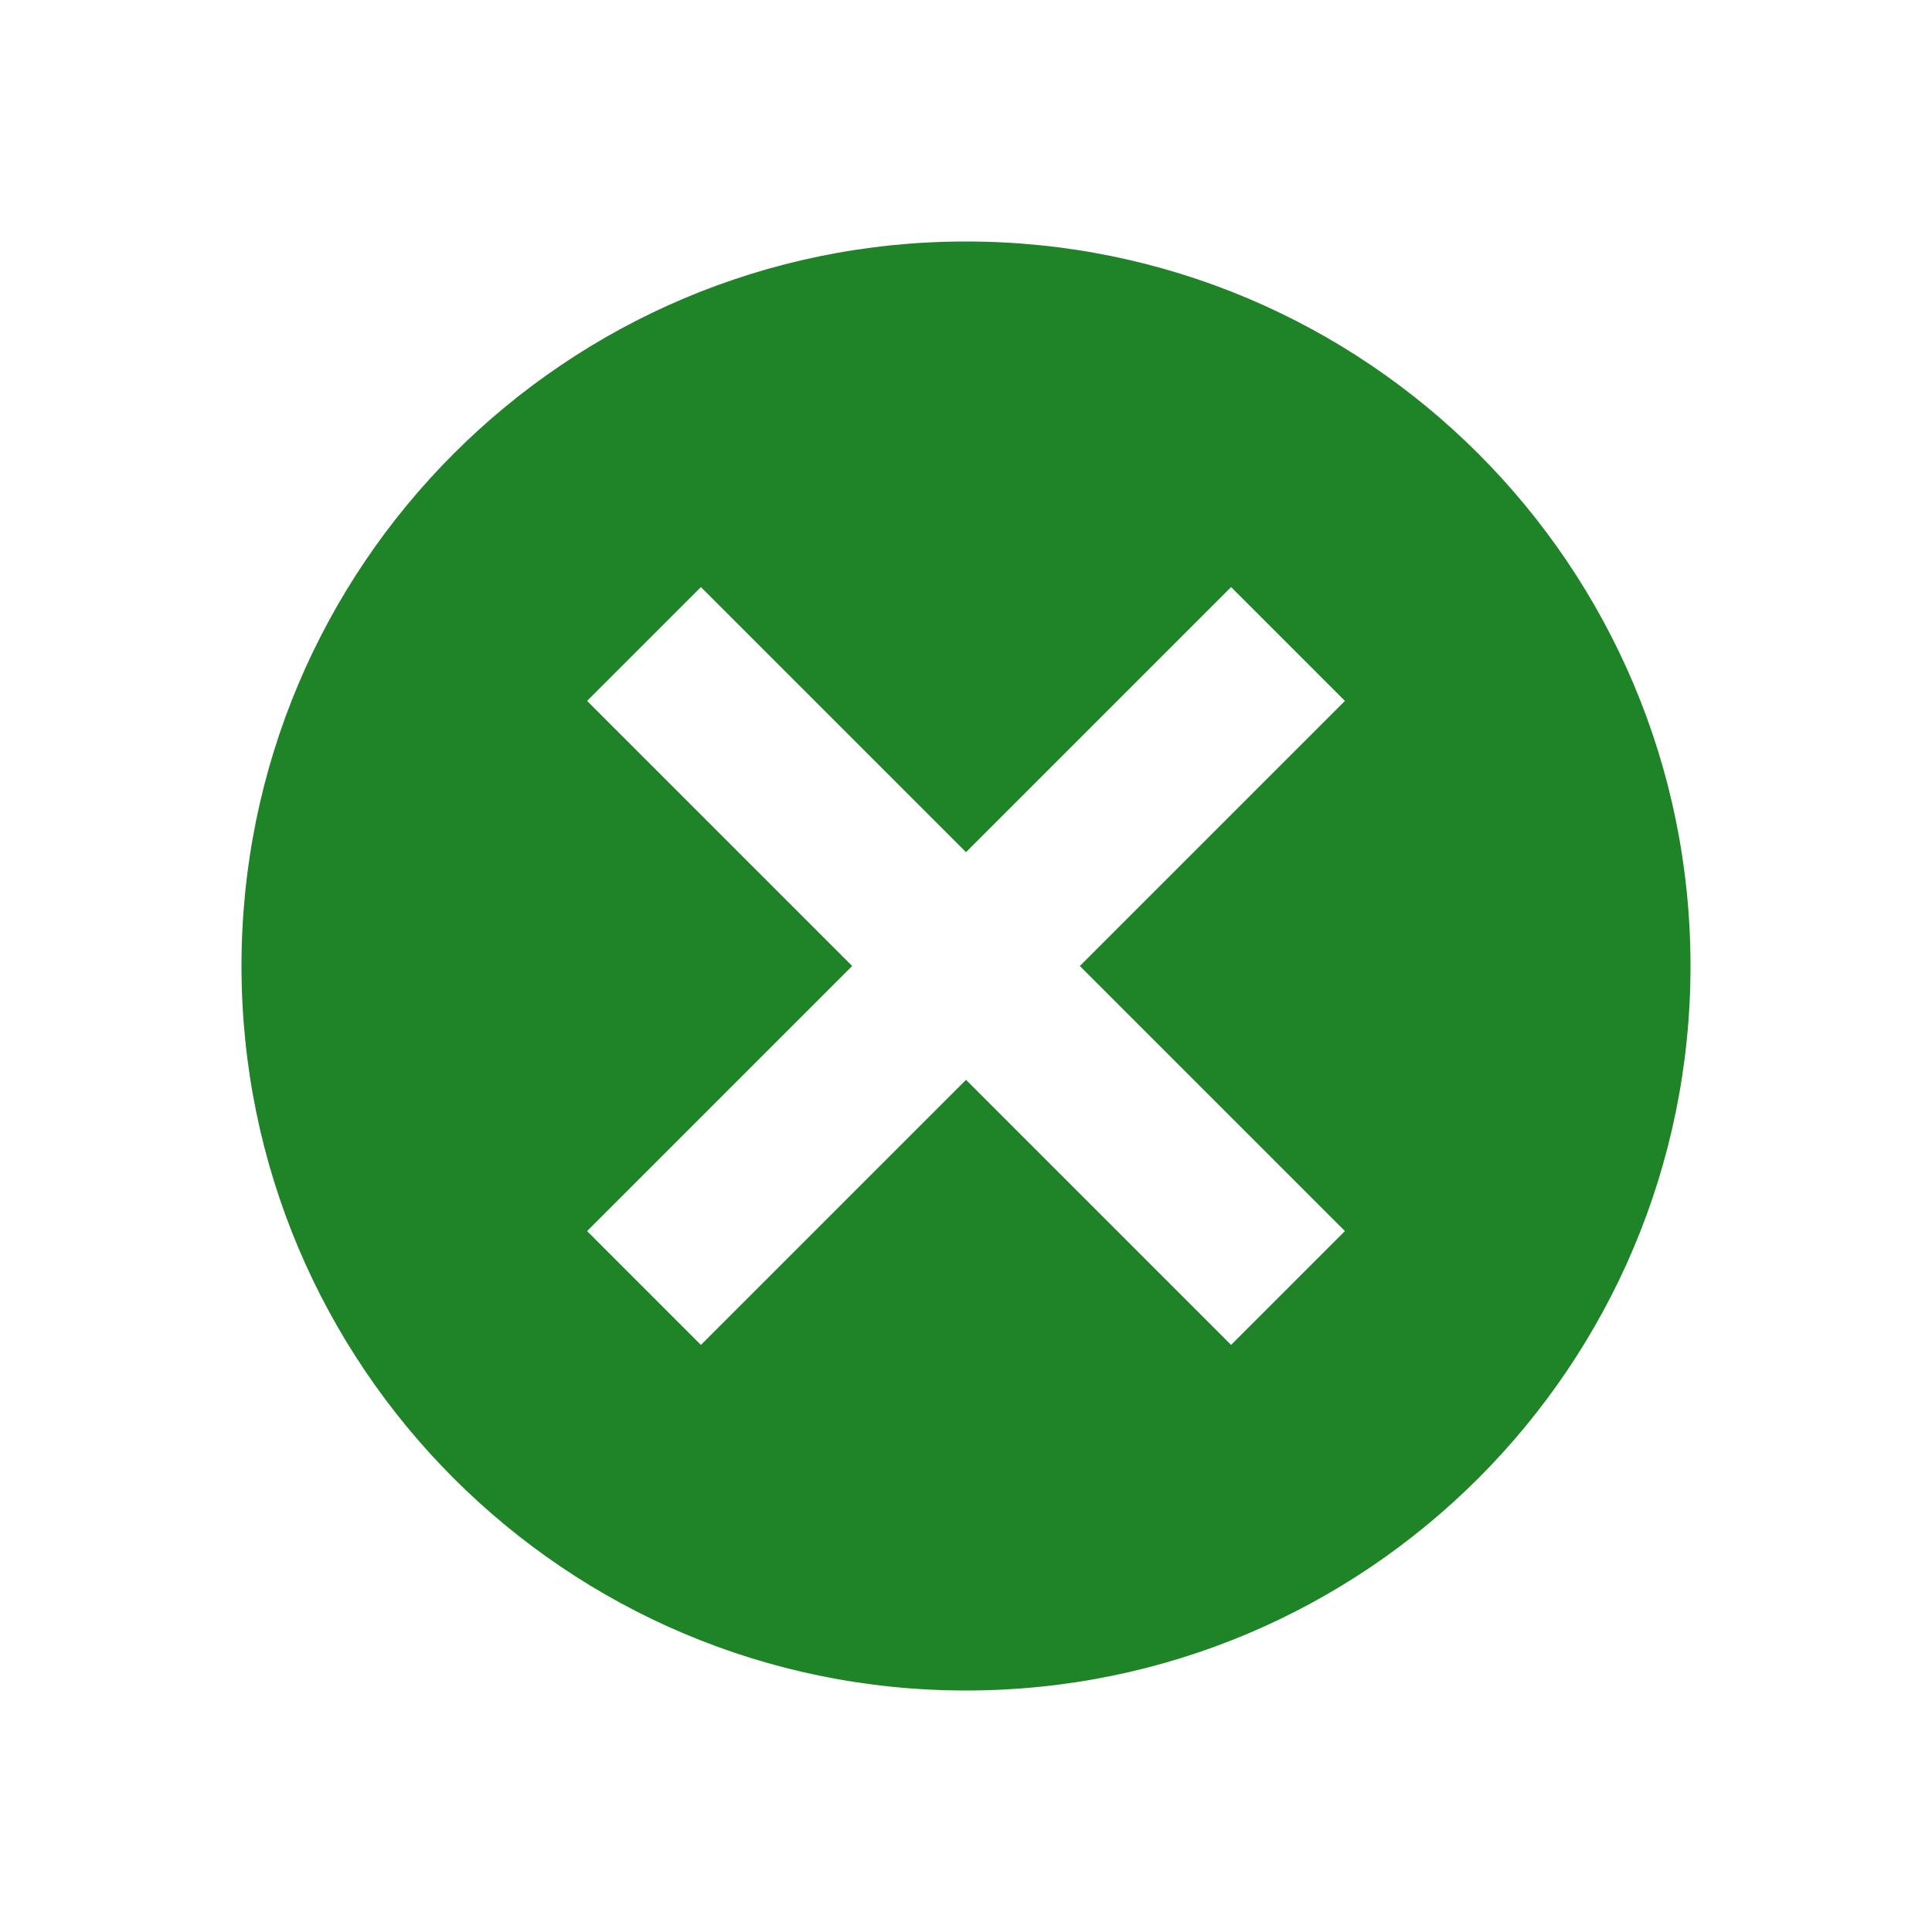
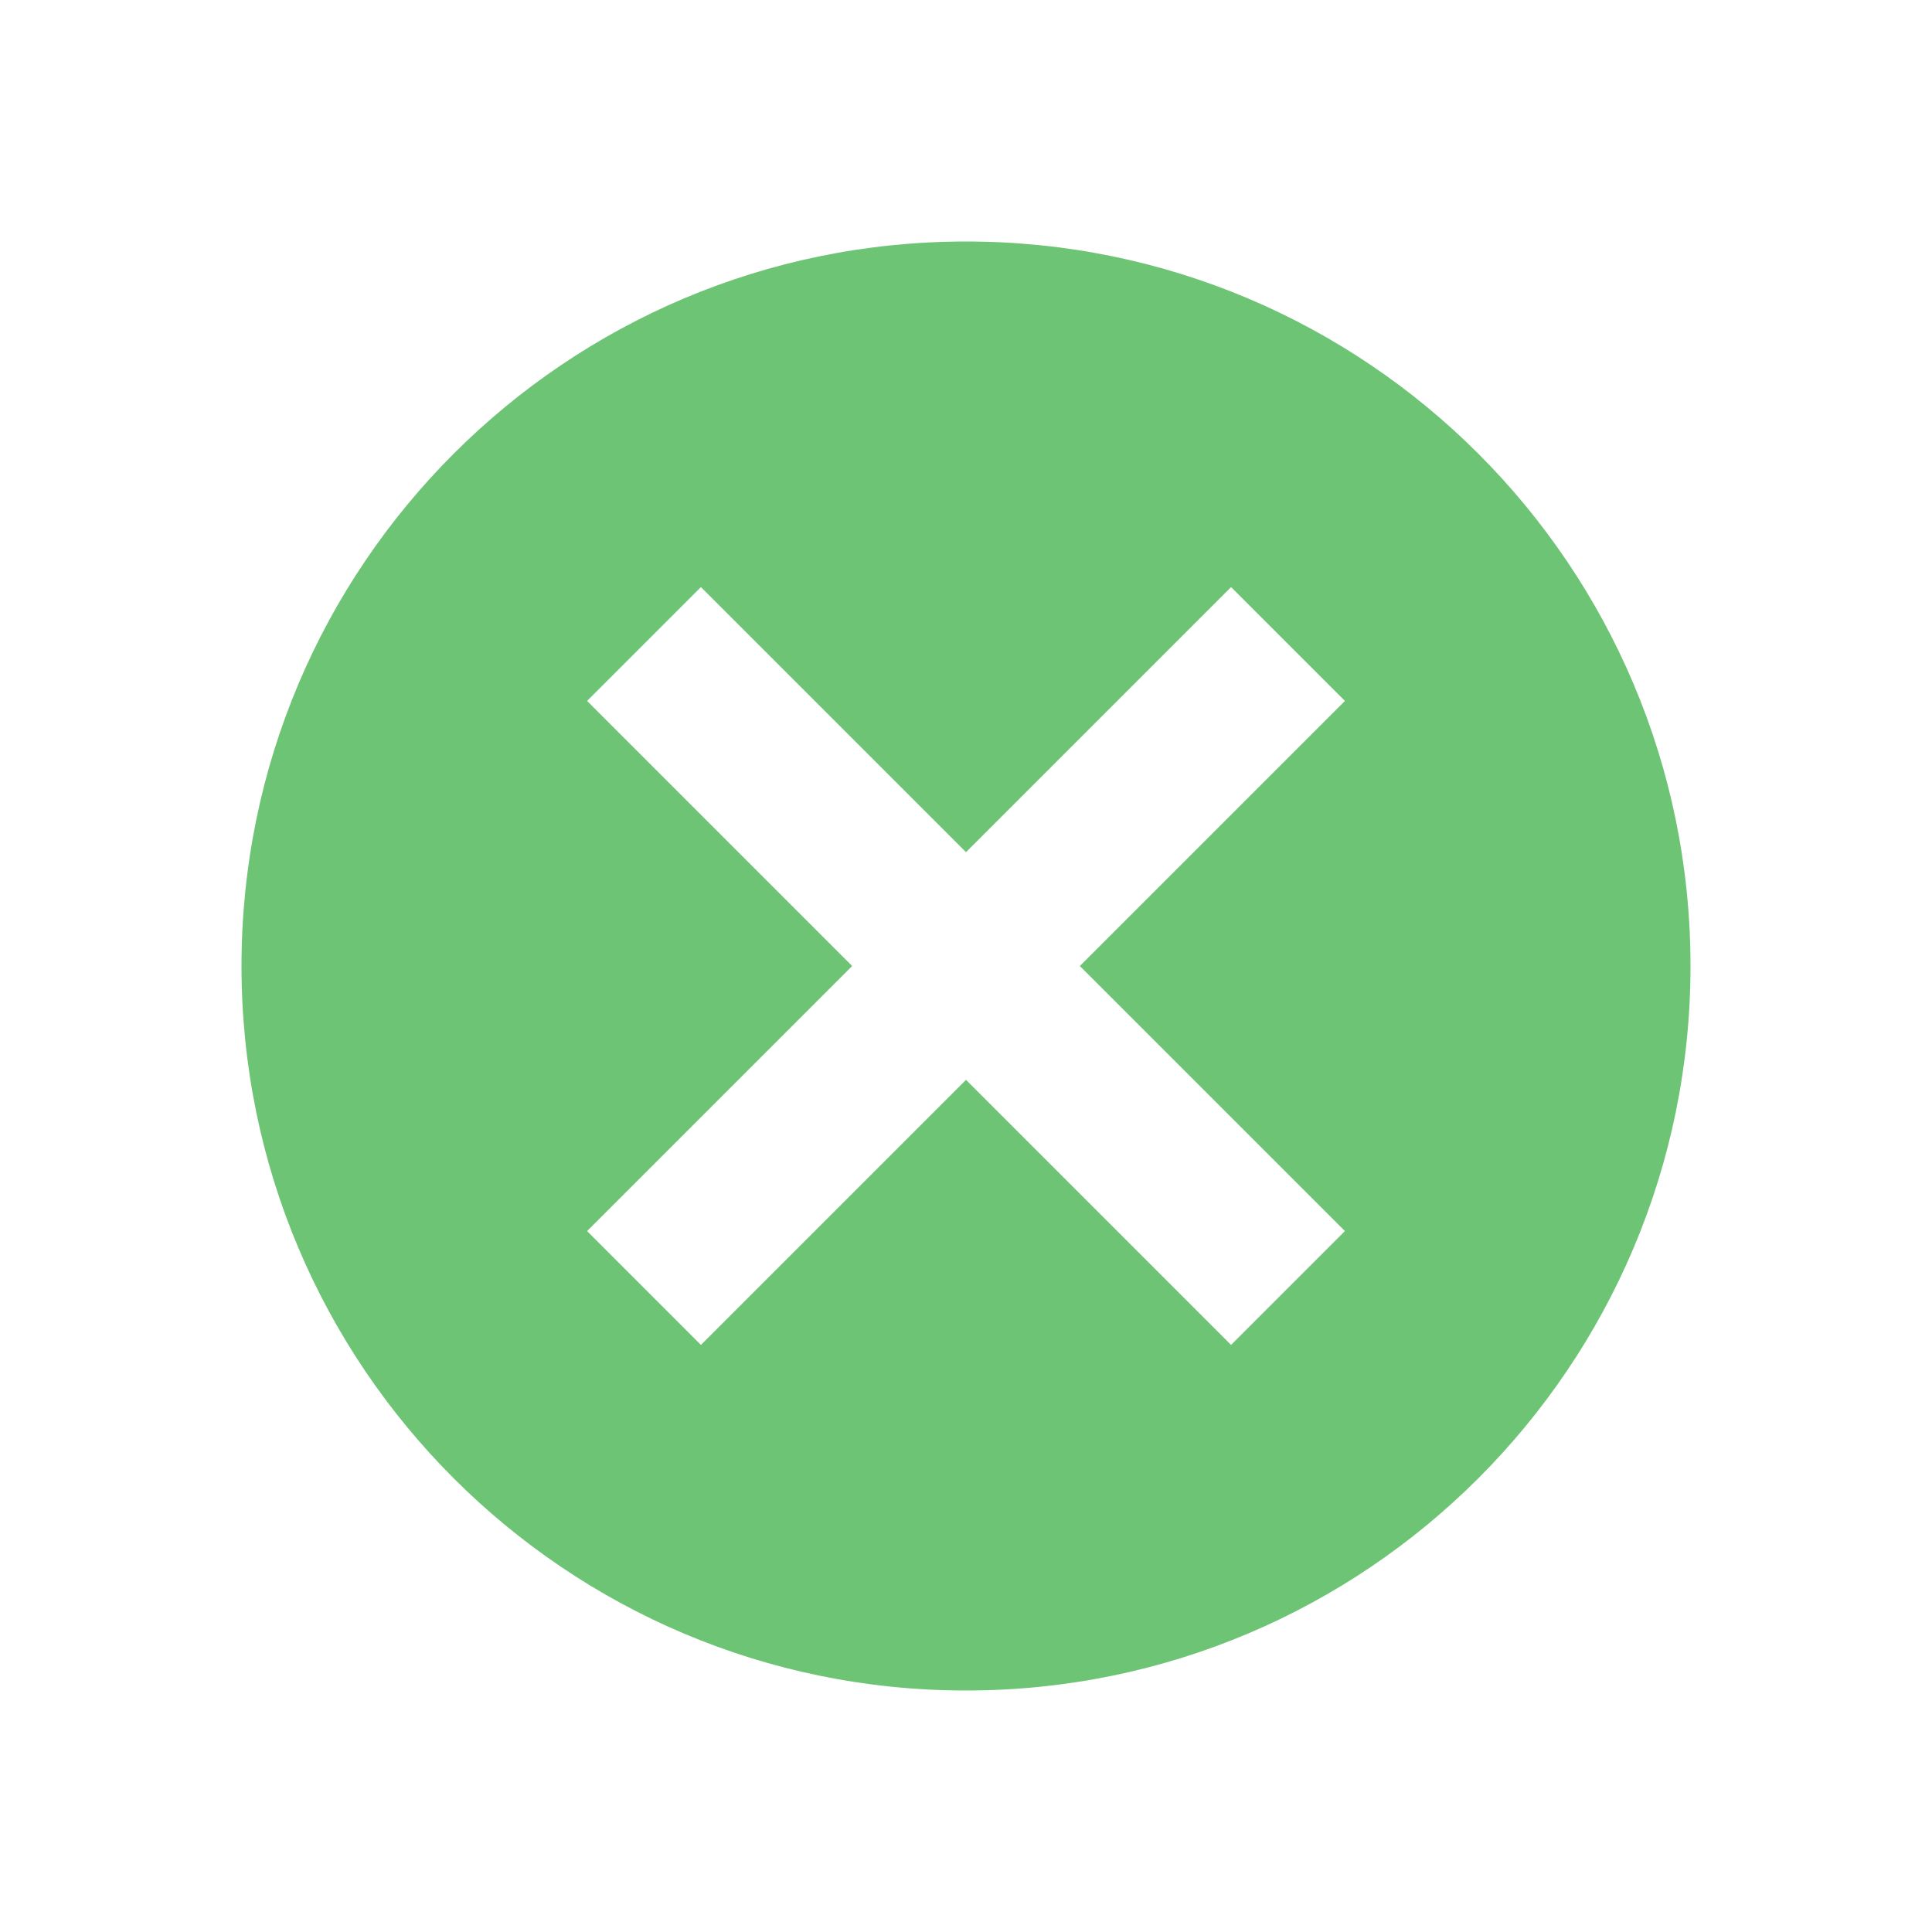
<svg xmlns="http://www.w3.org/2000/svg" width="28" height="28" viewBox="0 0 24 24" fill="none">
-   <path fill-rule="evenodd" clip-rule="evenodd" d="M21 12C21 16.971 16.971 21 12 21C7.029 21 3 16.971 3 12C3 7.029 7.029 3 12 3C16.971 3 21 7.029 21 12ZM12 13.414L8.707 16.707L7.293 15.293L10.586 12L7.293 8.707L8.707 7.293L12 10.586L15.293 7.293L16.707 8.707L13.414 12L16.707 15.293L15.293 16.707L12 13.414Z" fill="#1F8327" />
+   <path fill-rule="evenodd" clip-rule="evenodd" d="M21 12C21 16.971 16.971 21 12 21C7.029 21 3 16.971 3 12C3 7.029 7.029 3 12 3C16.971 3 21 7.029 21 12ZM12 13.414L8.707 16.707L7.293 15.293L10.586 12L7.293 8.707L8.707 7.293L12 10.586L15.293 7.293L16.707 8.707L13.414 12L16.707 15.293L15.293 16.707L12 13.414Z" fill="#6EC475" />
</svg>
